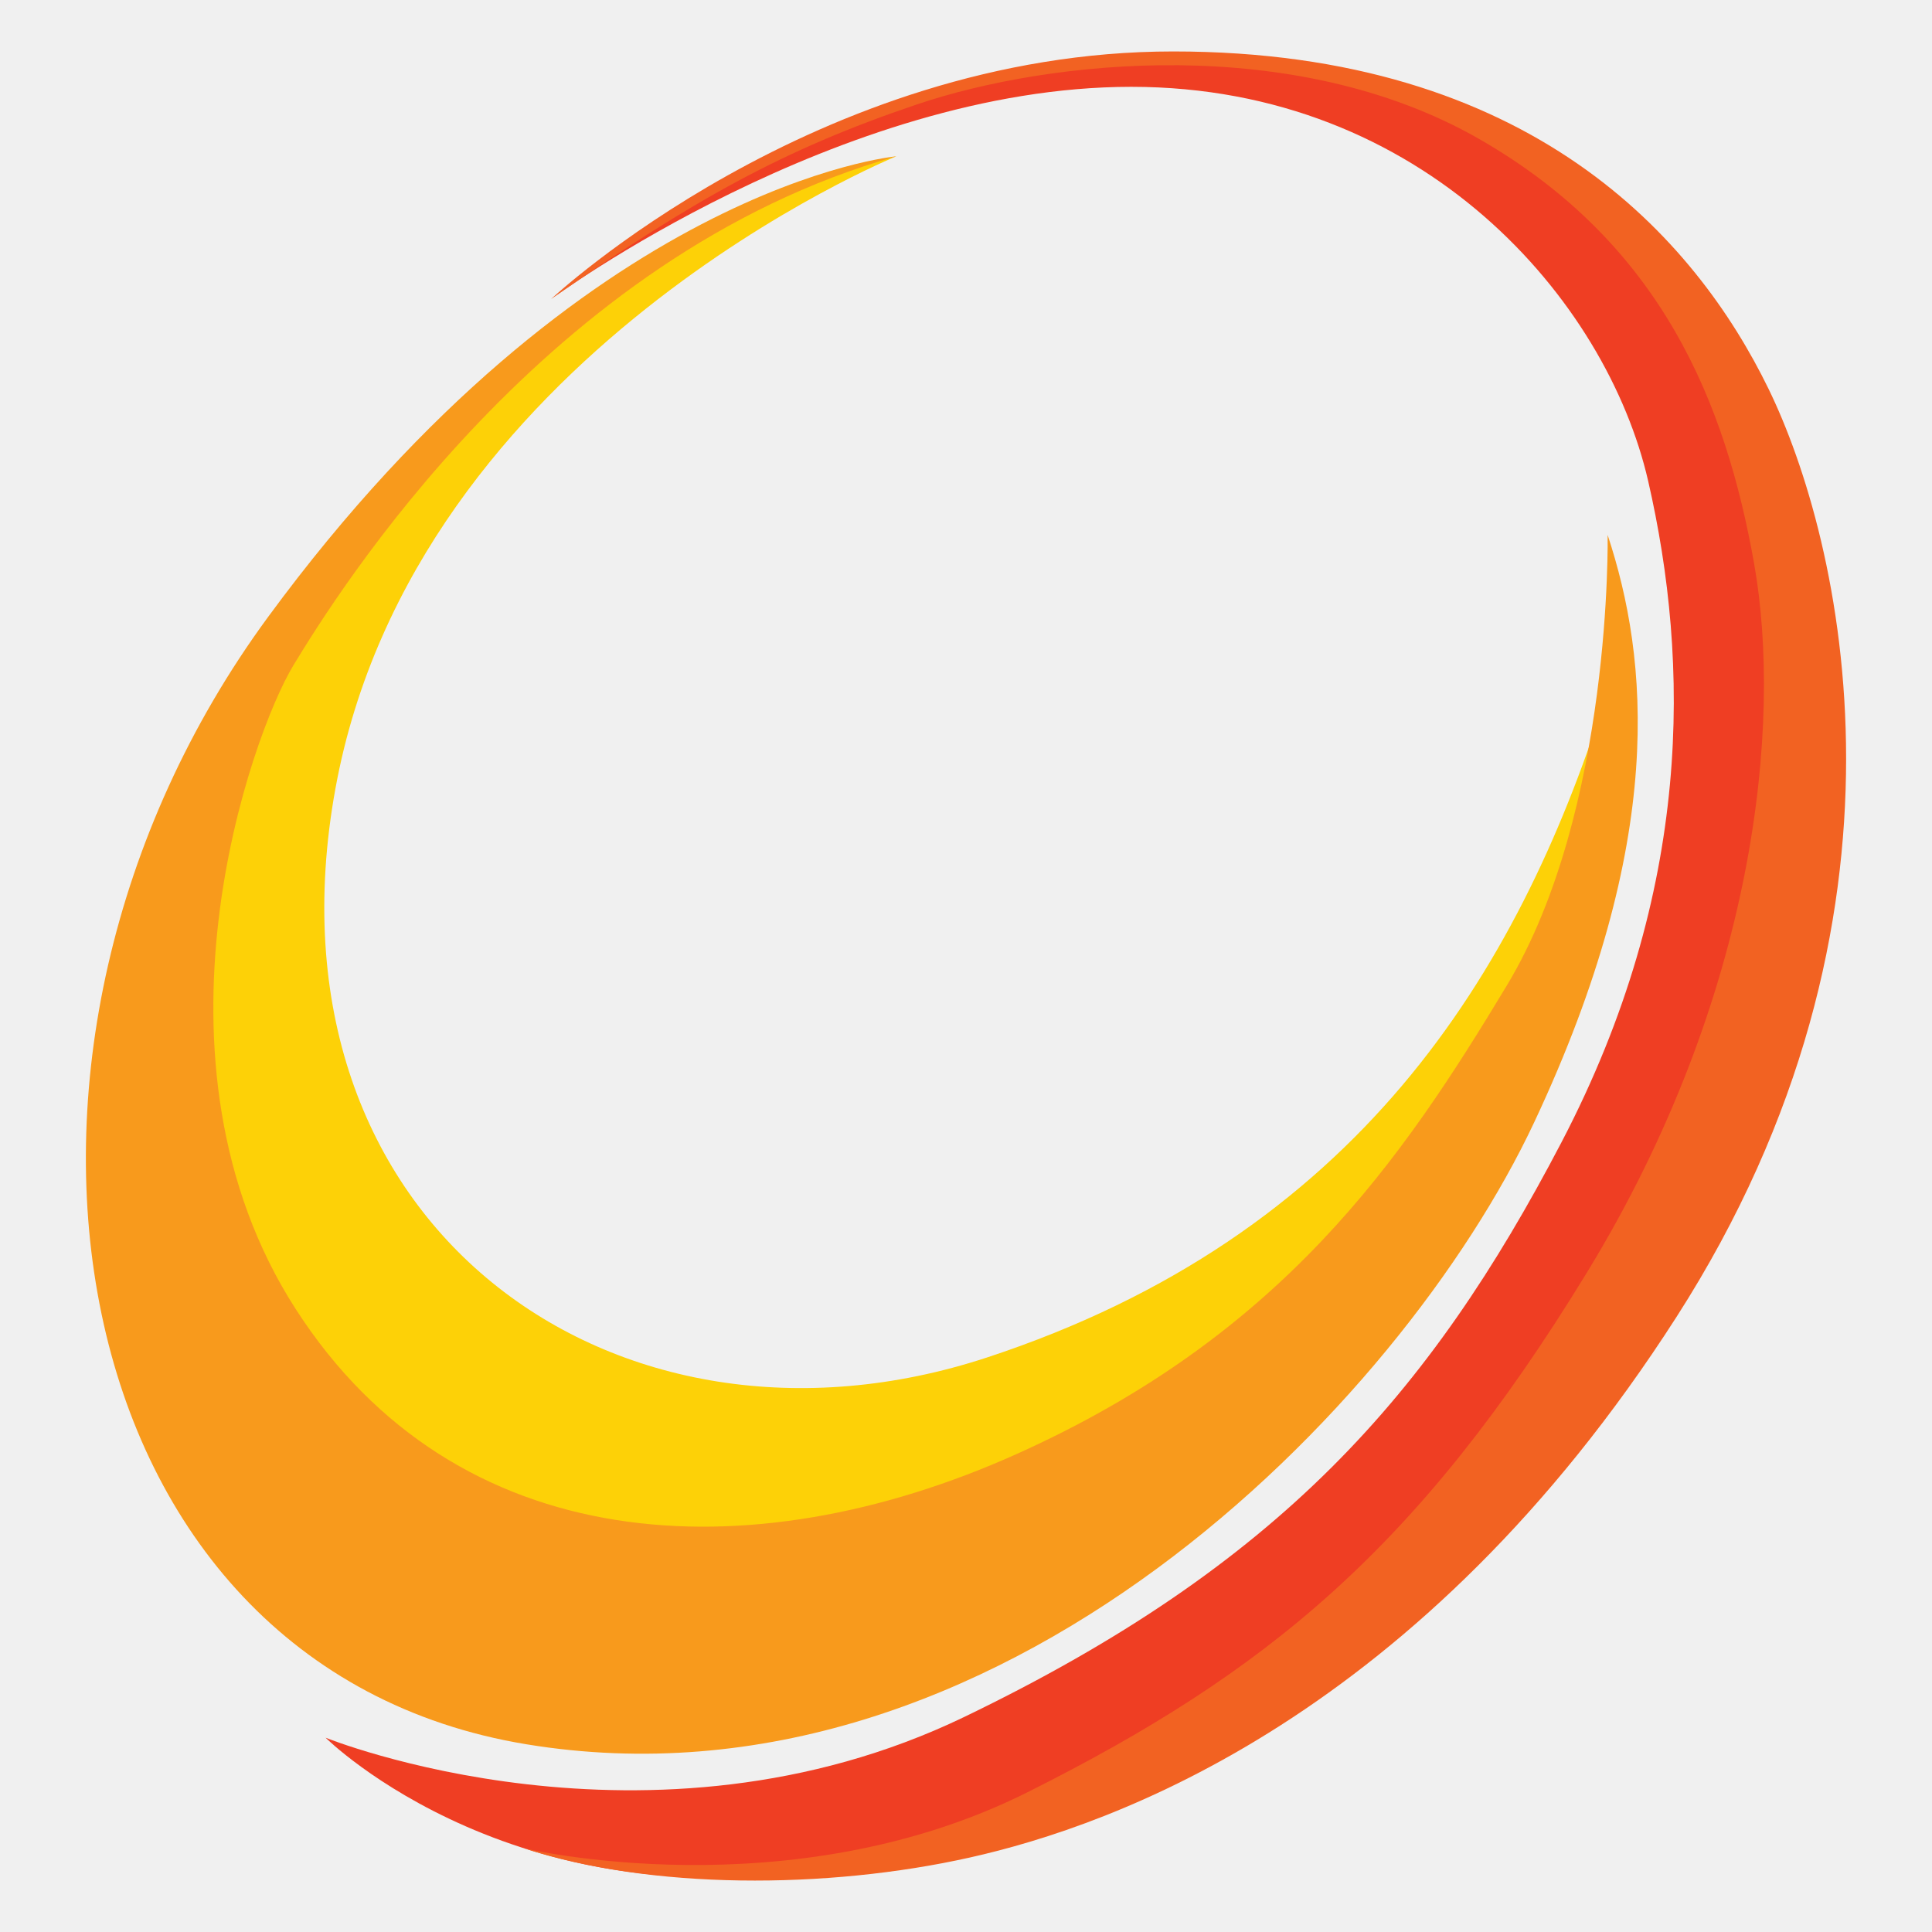
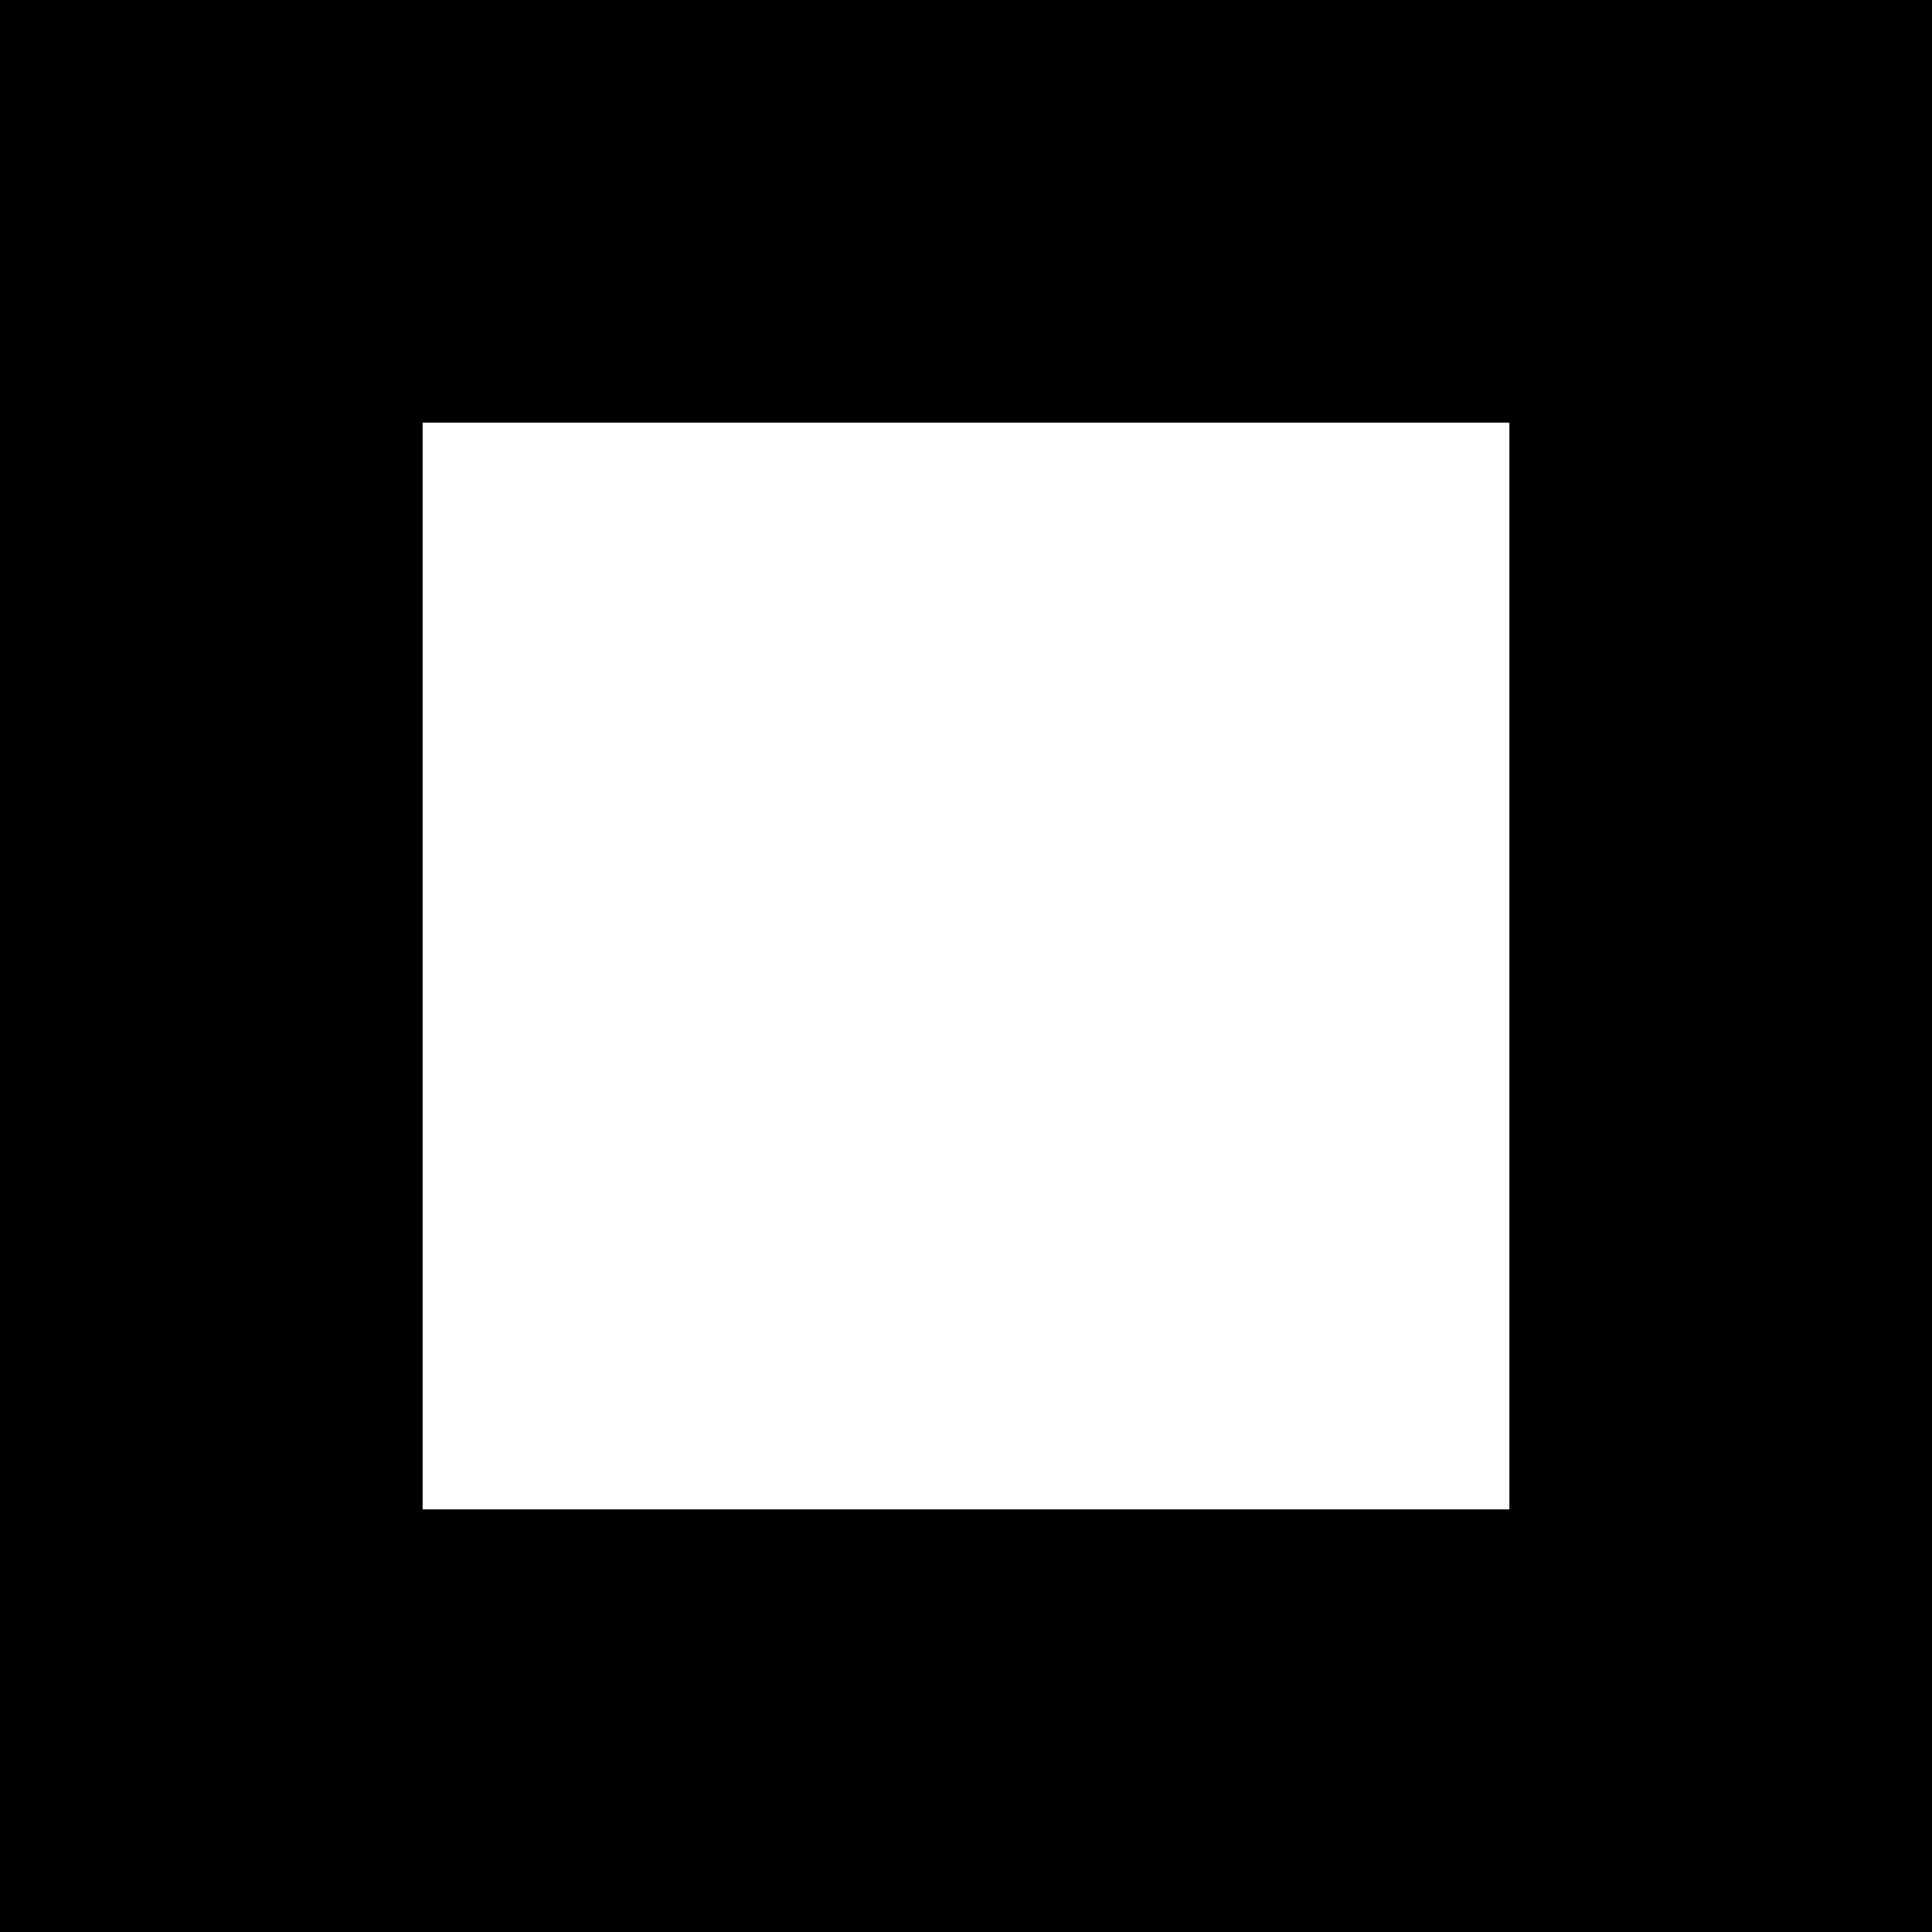
- <svg xmlns="http://www.w3.org/2000/svg" version="1.1" id="Sunshine_Logo" x="0px" y="0px" width="256px" height="256px" viewBox="0 0 256 256" style="enable-background:new 0 0 256 256;" xml:space="preserve">
-   <style type="text/css">
- 	.st0{fill:#FDD107;}
- 	.st1{fill:#F89A1C;}
- 	.st2{fill:#EF3E23;}
- 	.st3{fill:#F26222;}
- </style>
-   <path class="st0" d="M118.769,20.712c0,0-63.833,26-74.333,83.833s37.167,91.5,86.333,75.333  s70.333-51,81.833-87c0,0-9.333,100.5-96.167,115.5s-118.167-50-82.167-119.833  C44.269,67.045,80.519,29.629,118.769,20.712z" />
-   <path class="st1" d="M118.769,20.712c0,0-41.125,3.667-83.25,61.042s-28.125,139.125,34.25,149.375  s115.875-44.875,133.5-82.375s15.167-61.458,9.75-77.875c0,0,0.667,36.417-13.333,59.667  s-29.75,46.333-65.083,62.167s-74.167,13.75-95.417-19.25s-5.917-76.083-0.292-85.333  S72.394,33.795,118.769,20.712z" />
-   <path class="st2" d="M73.019,39.629c0,0,38.125-28.125,76.875-28.125s63,28.25,68.5,52.25s6,54.125-11.5,87.625  s-37.375,56-79.125,76.125s-84.625,2.75-84.625,2.75s25.977,25.875,71.051,16.5  c45.074-9.375,82.241-40.875,98.407-69.5s28.792-57.375,27.667-92.25s-23.75-54.5-31.25-60.25  s-23.188-17.812-58.188-16.562S86.456,29.816,73.019,39.629z" />
-   <path class="st3" d="M73.019,39.629c0,0,35-32.812,82.437-32.812s69.188,24.812,78.875,44.688  s21.812,70-12.188,123s-74.625,67.375-93.625,71.625s-42.431,4.269-59.111-1.23  c0,0,35.195,8.397,66.778-7.437s51.667-32.167,74.083-68.833  s25.917-72.75,22.167-93.917s-12.167-42.417-36.5-56.333s-56.729-10.531-74.479-4.531  S91.988,26.41,73.019,39.629z" />
+ <svg xmlns="http://www.w3.org/2000/svg" version="1.1" id="Sunshine_Logo" x="0px" y="0px" width="256px" height="256px" viewBox="0 0 256 256" xml:space="preserve">
+   <rect width="256" height="256" fill="#000000" />
+   <rect x="56" y="56" width="144" height="144" fill="#FFFFFF" />
</svg>
